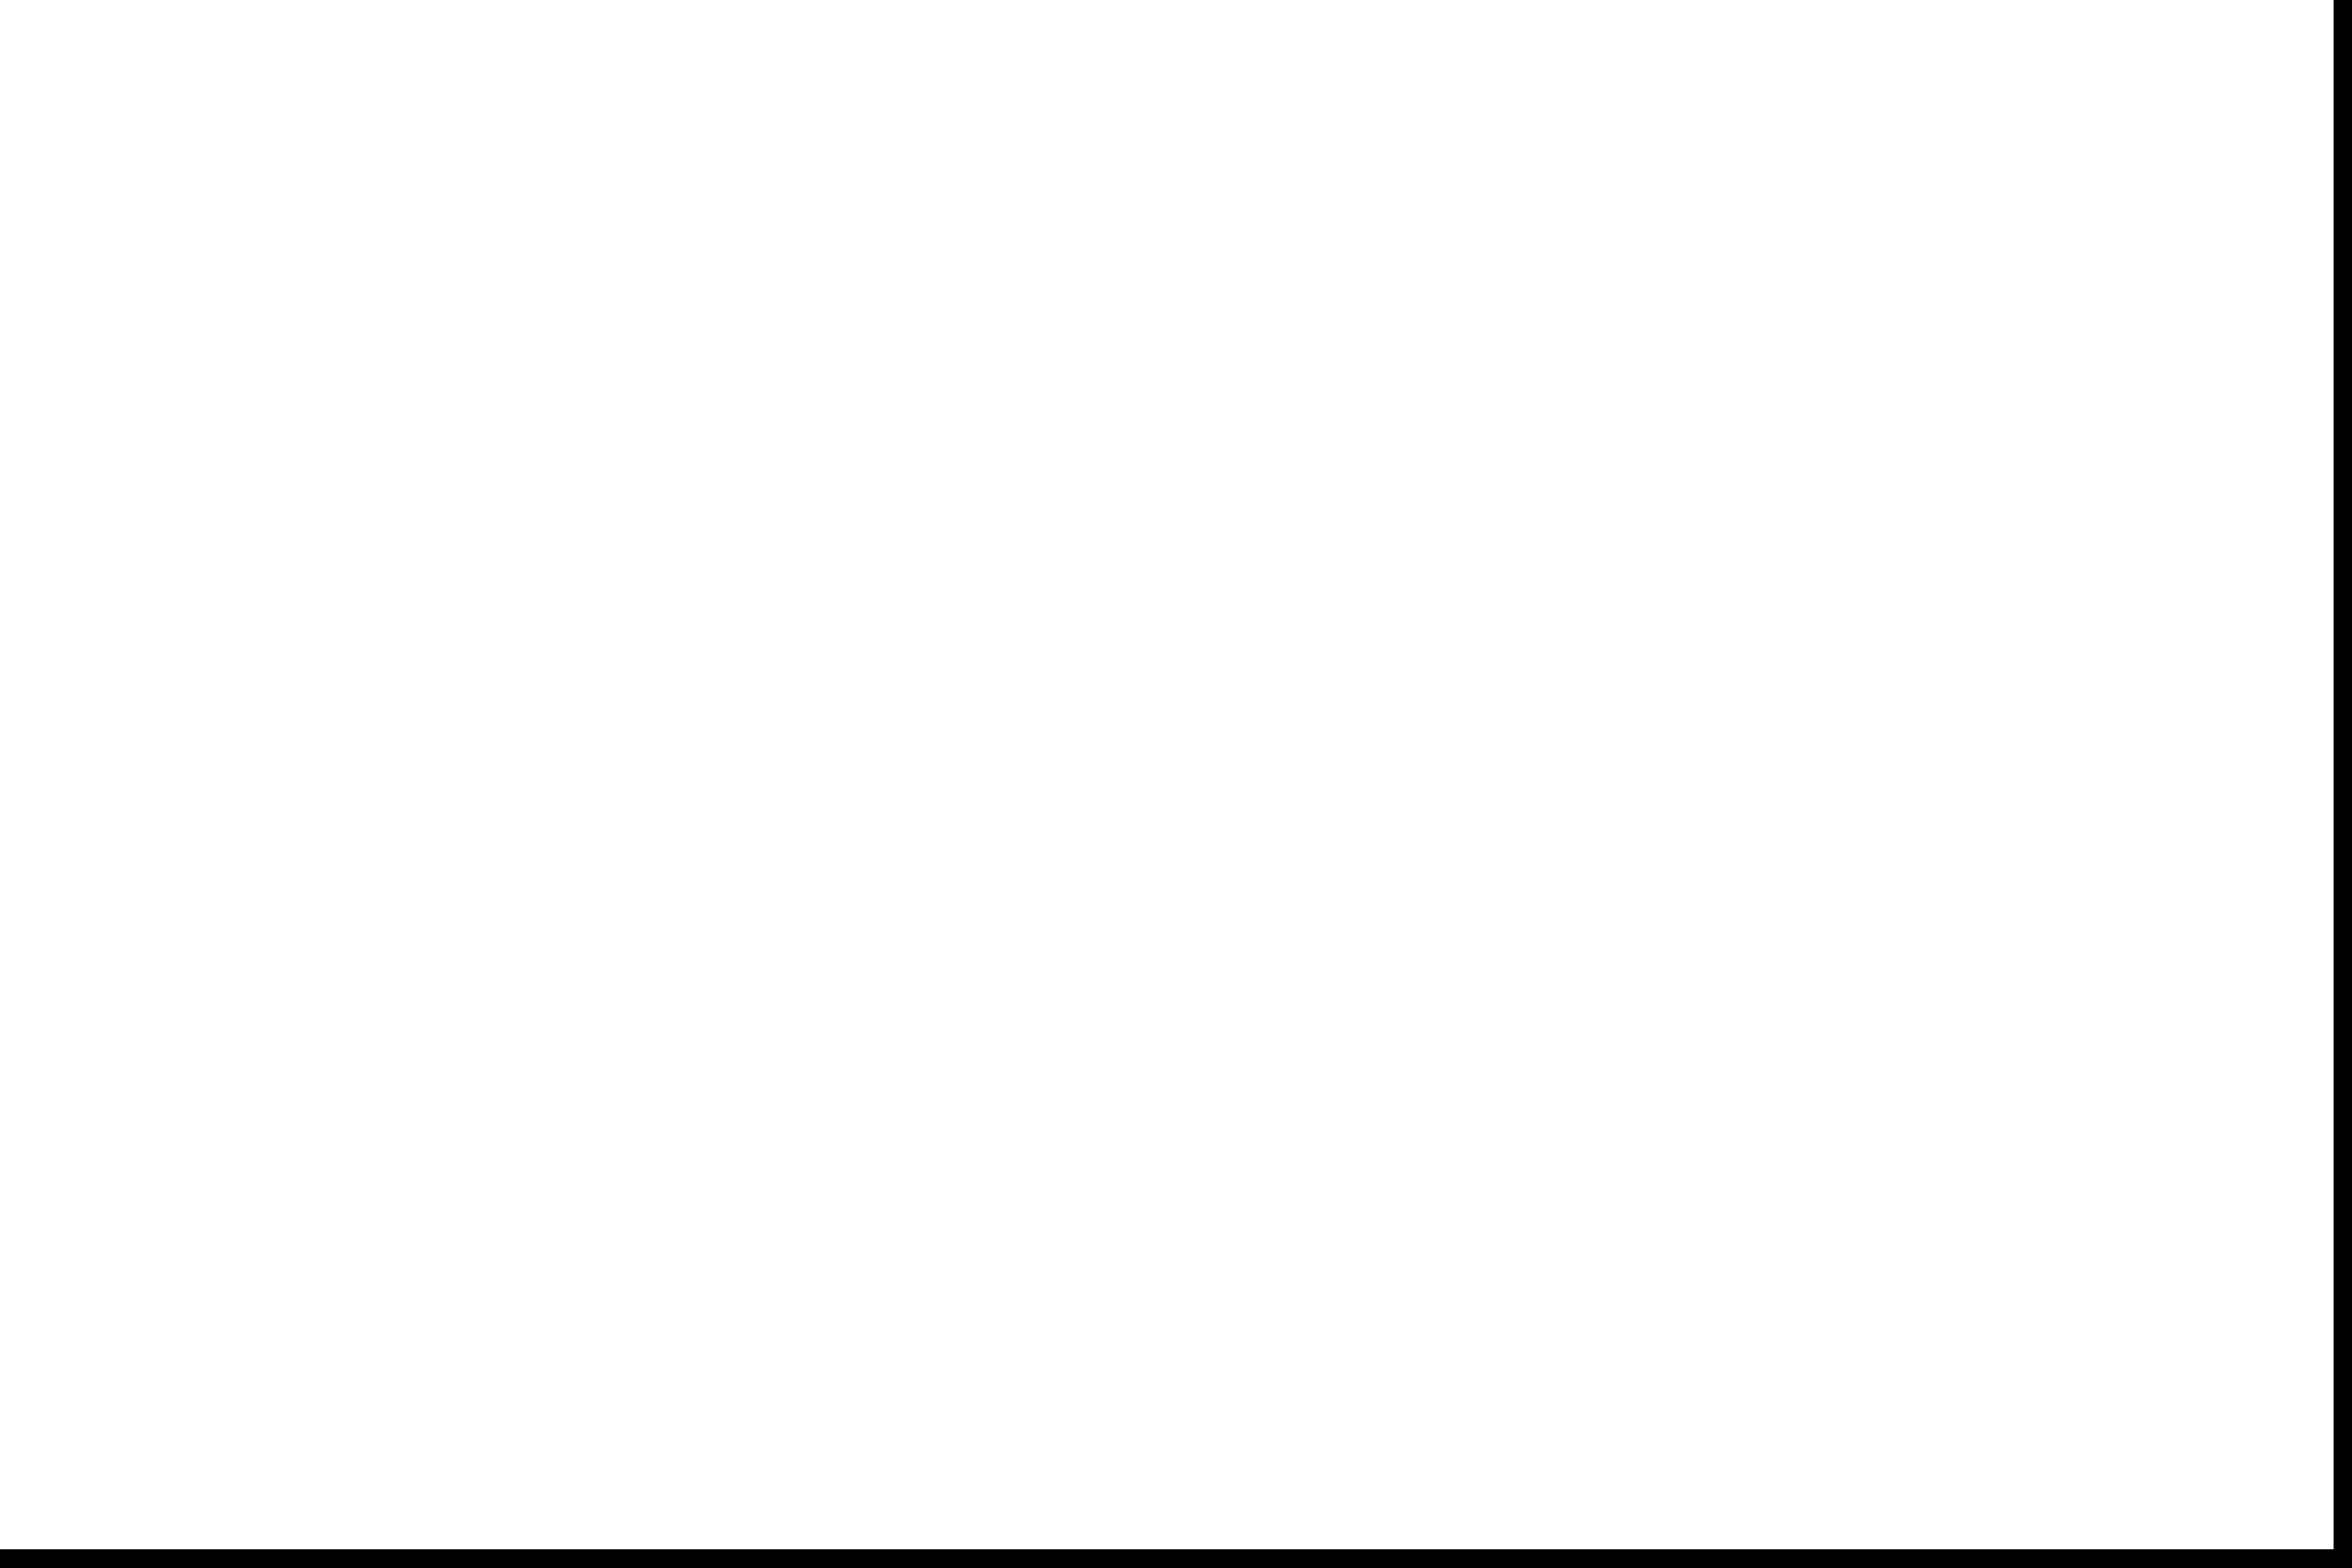
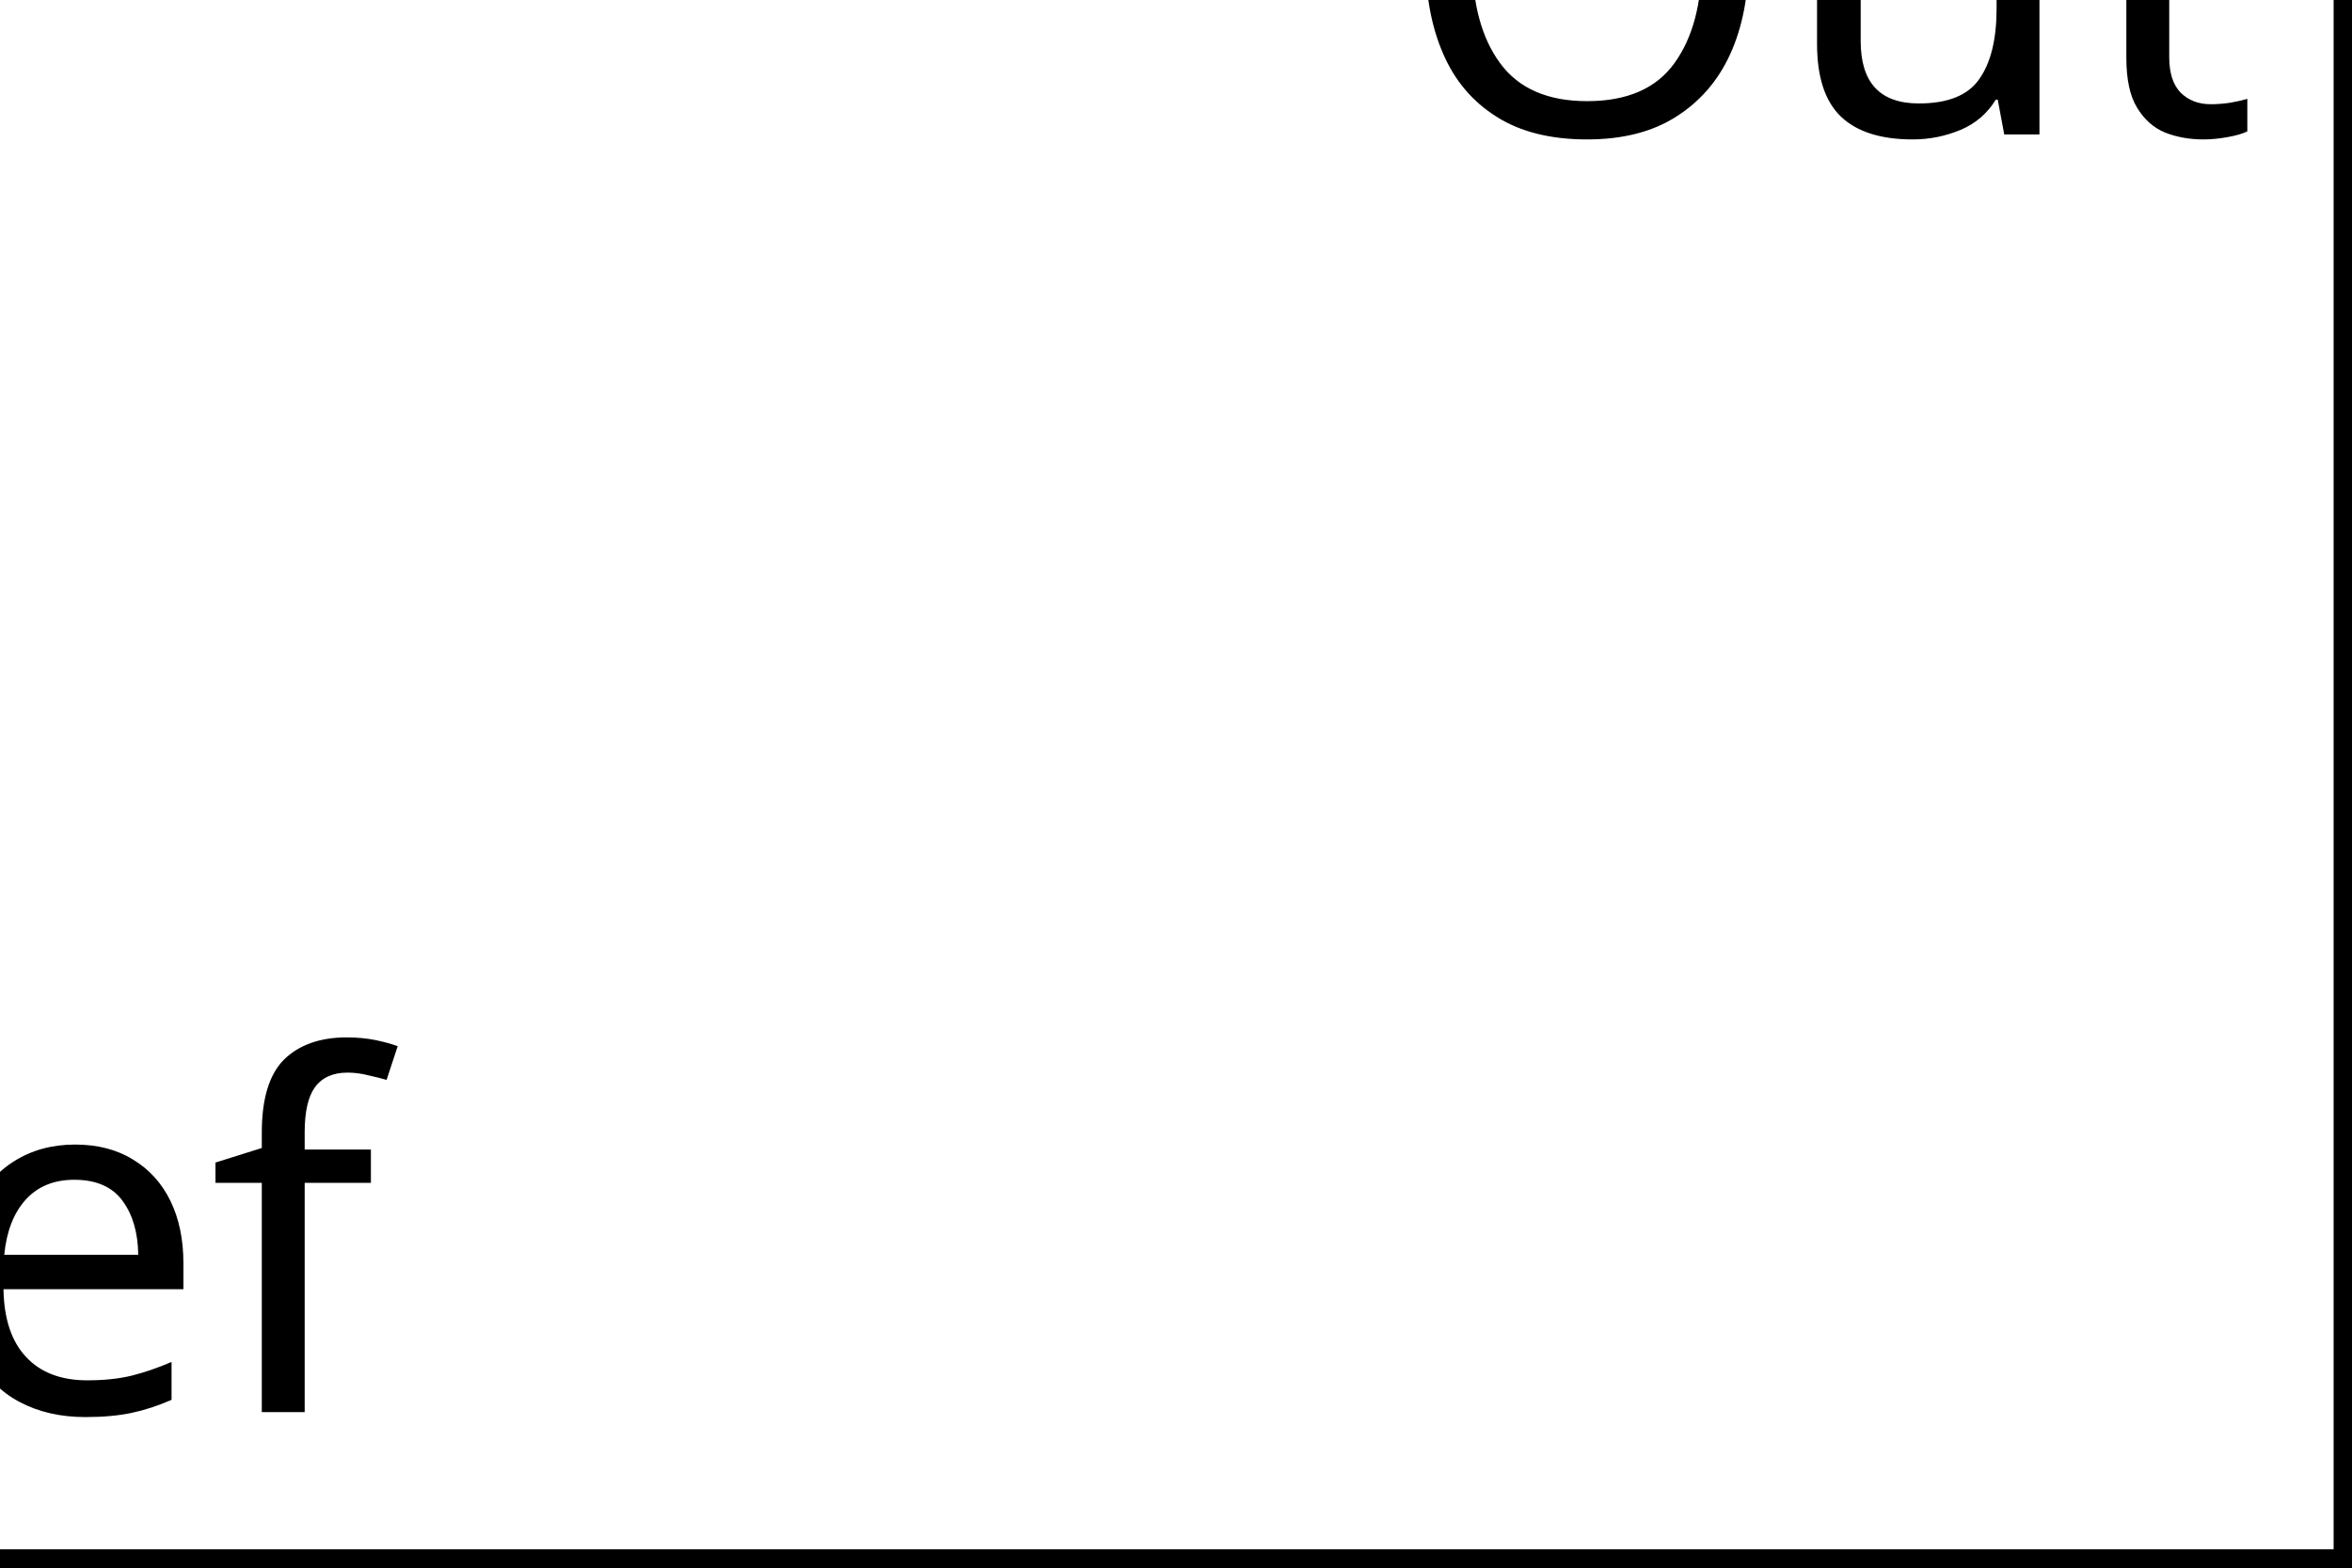
<svg xmlns="http://www.w3.org/2000/svg" version="1.1" id="Layer_1" x="0px" y="0px" viewBox="0 0 96 64" style="enable-background:new 0 0 96 64;" xml:space="preserve">
  <style type="text/css">
	.st0{fill:none;stroke:#000000;stroke-width:1.5;stroke-linecap:round;stroke-linejoin:round;stroke-miterlimit:10;}
+ 	.st1{font-family:'CMUSerif-Roman';}
+ 	.st2{font-size:20px;}
</style>
  <rect x="-96" y="-42" class="st0" width="192" height="106" />
+   <text transform="matrix(1 0 0 1 -15.2207 57.648)" class="st1 st2">Ref</text>
+   <text transform="matrix(1 0 0 1 -90.3309 5.4889)" class="st1 st2">In</text>
+   <text transform="matrix(1 0 0 1 56.9658 5.4889)" class="st1 st2">Out</text>
</svg>
